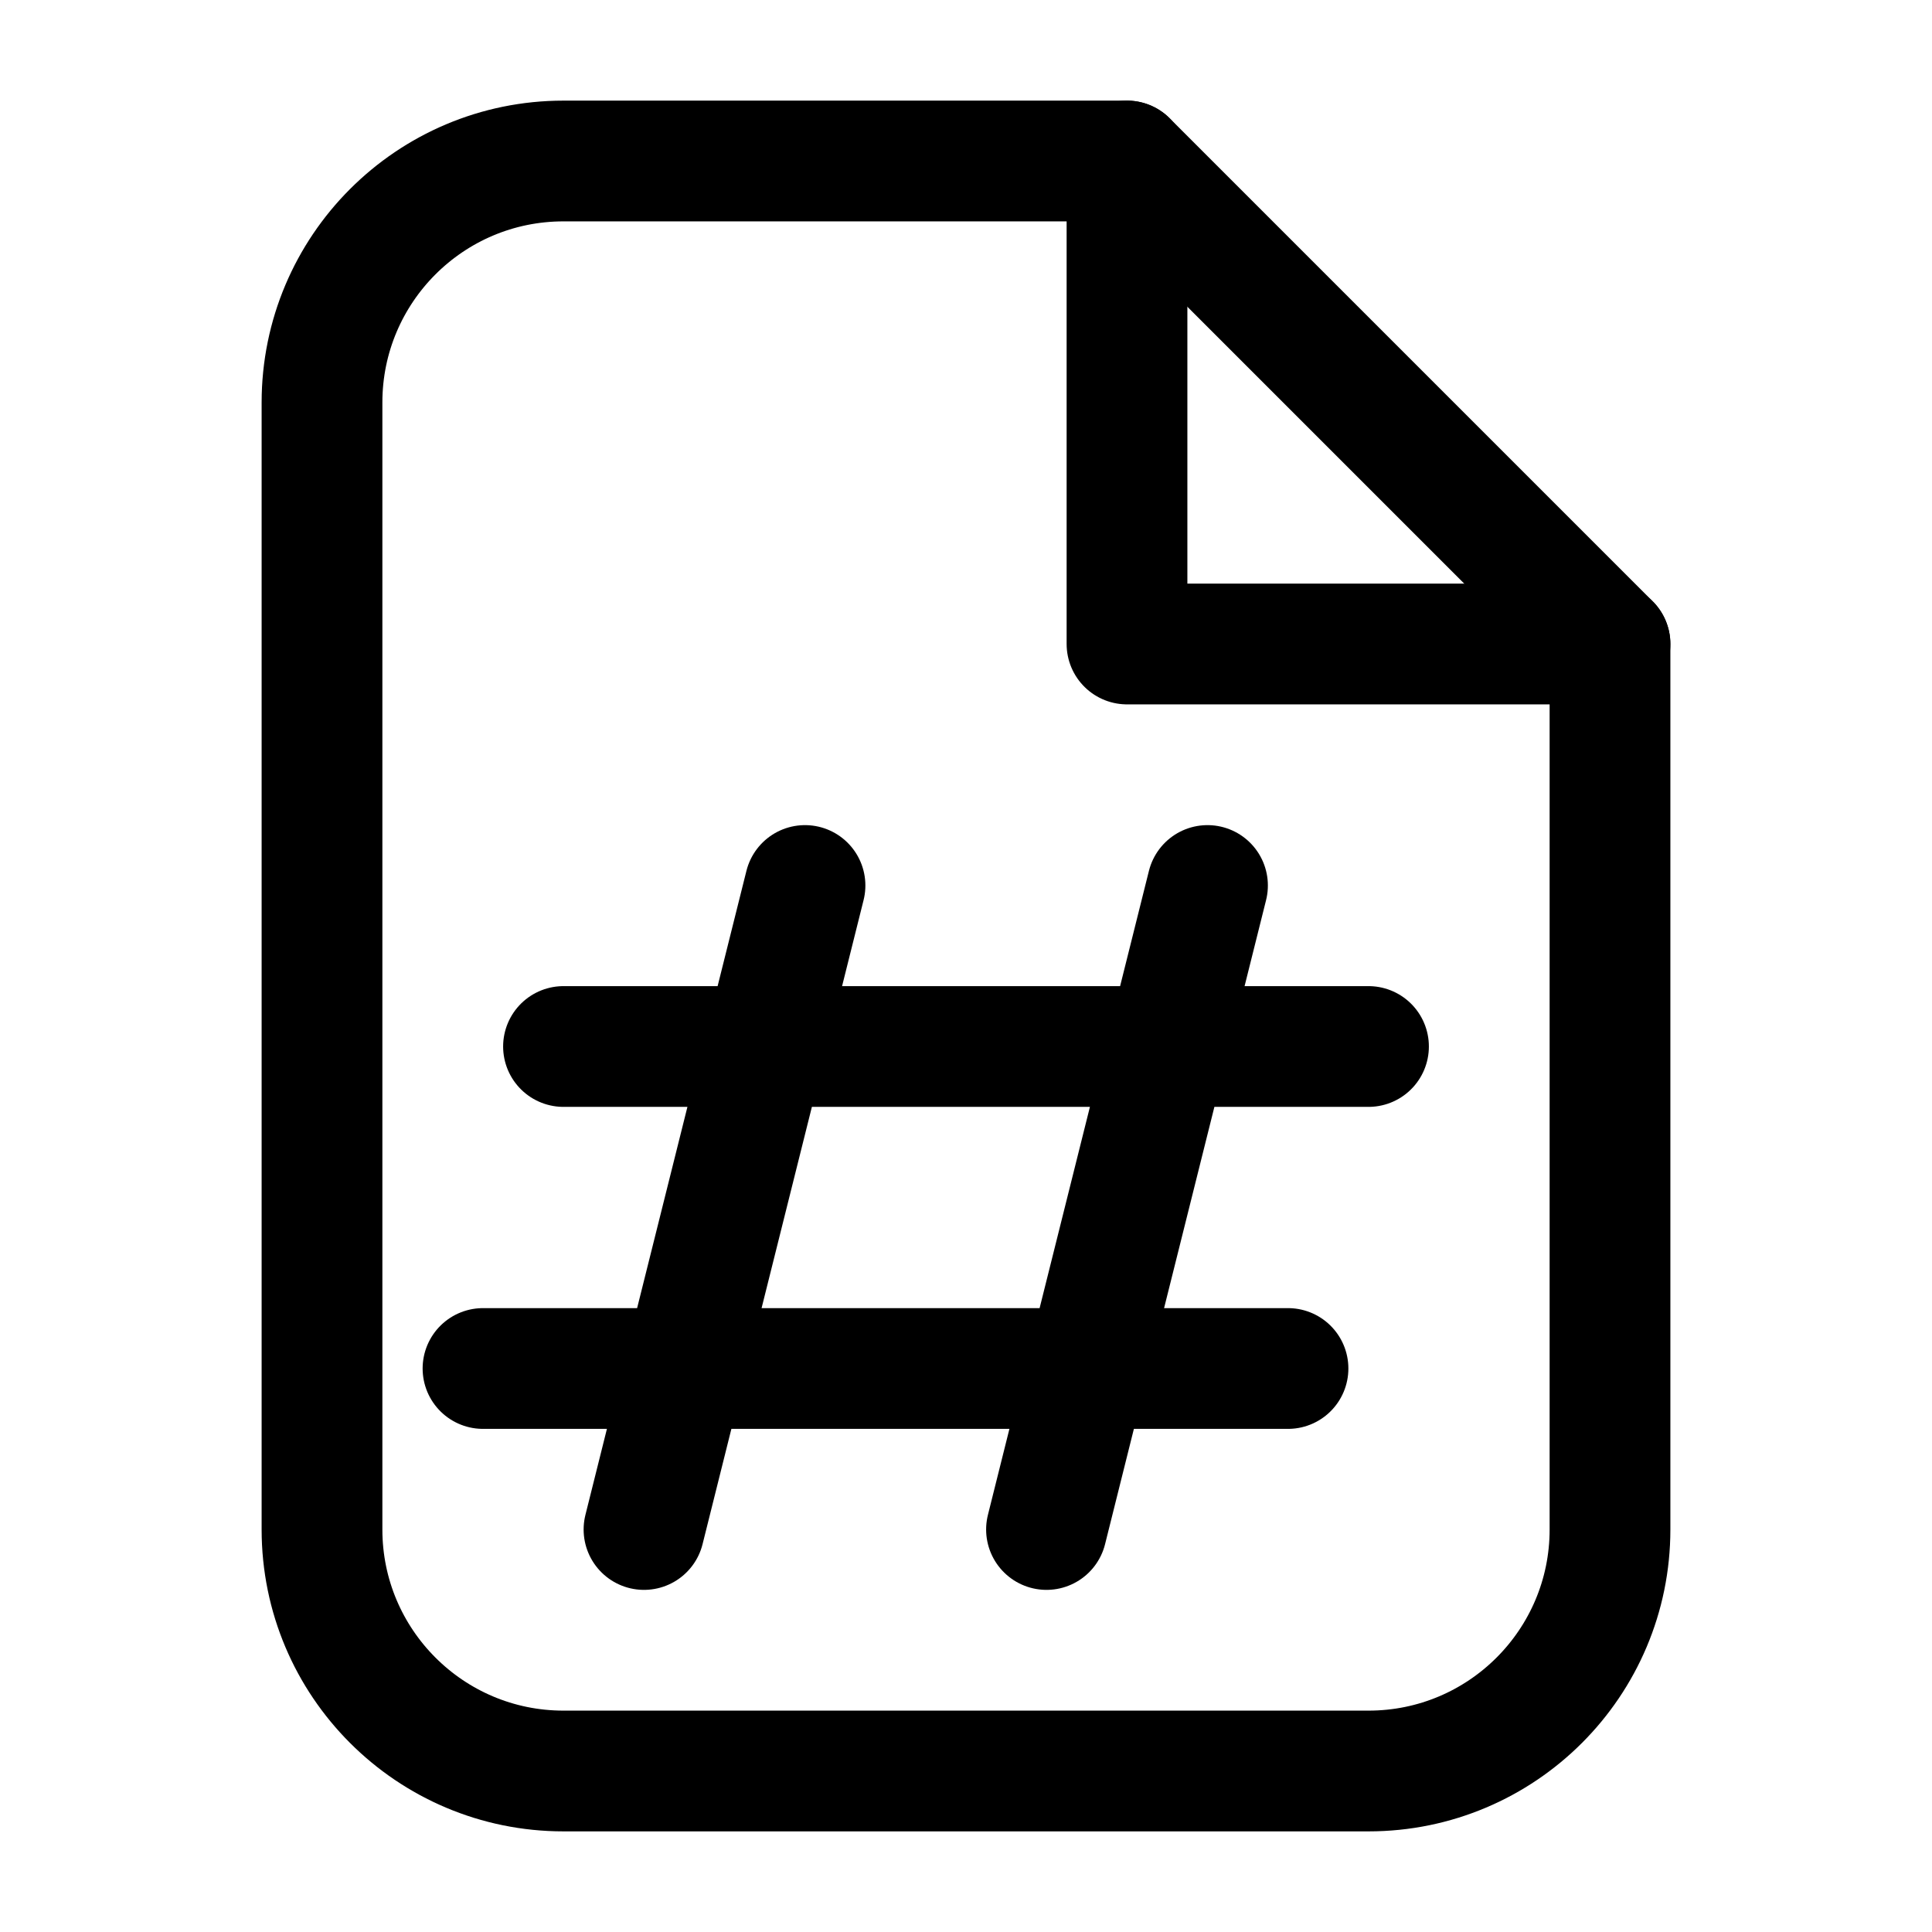
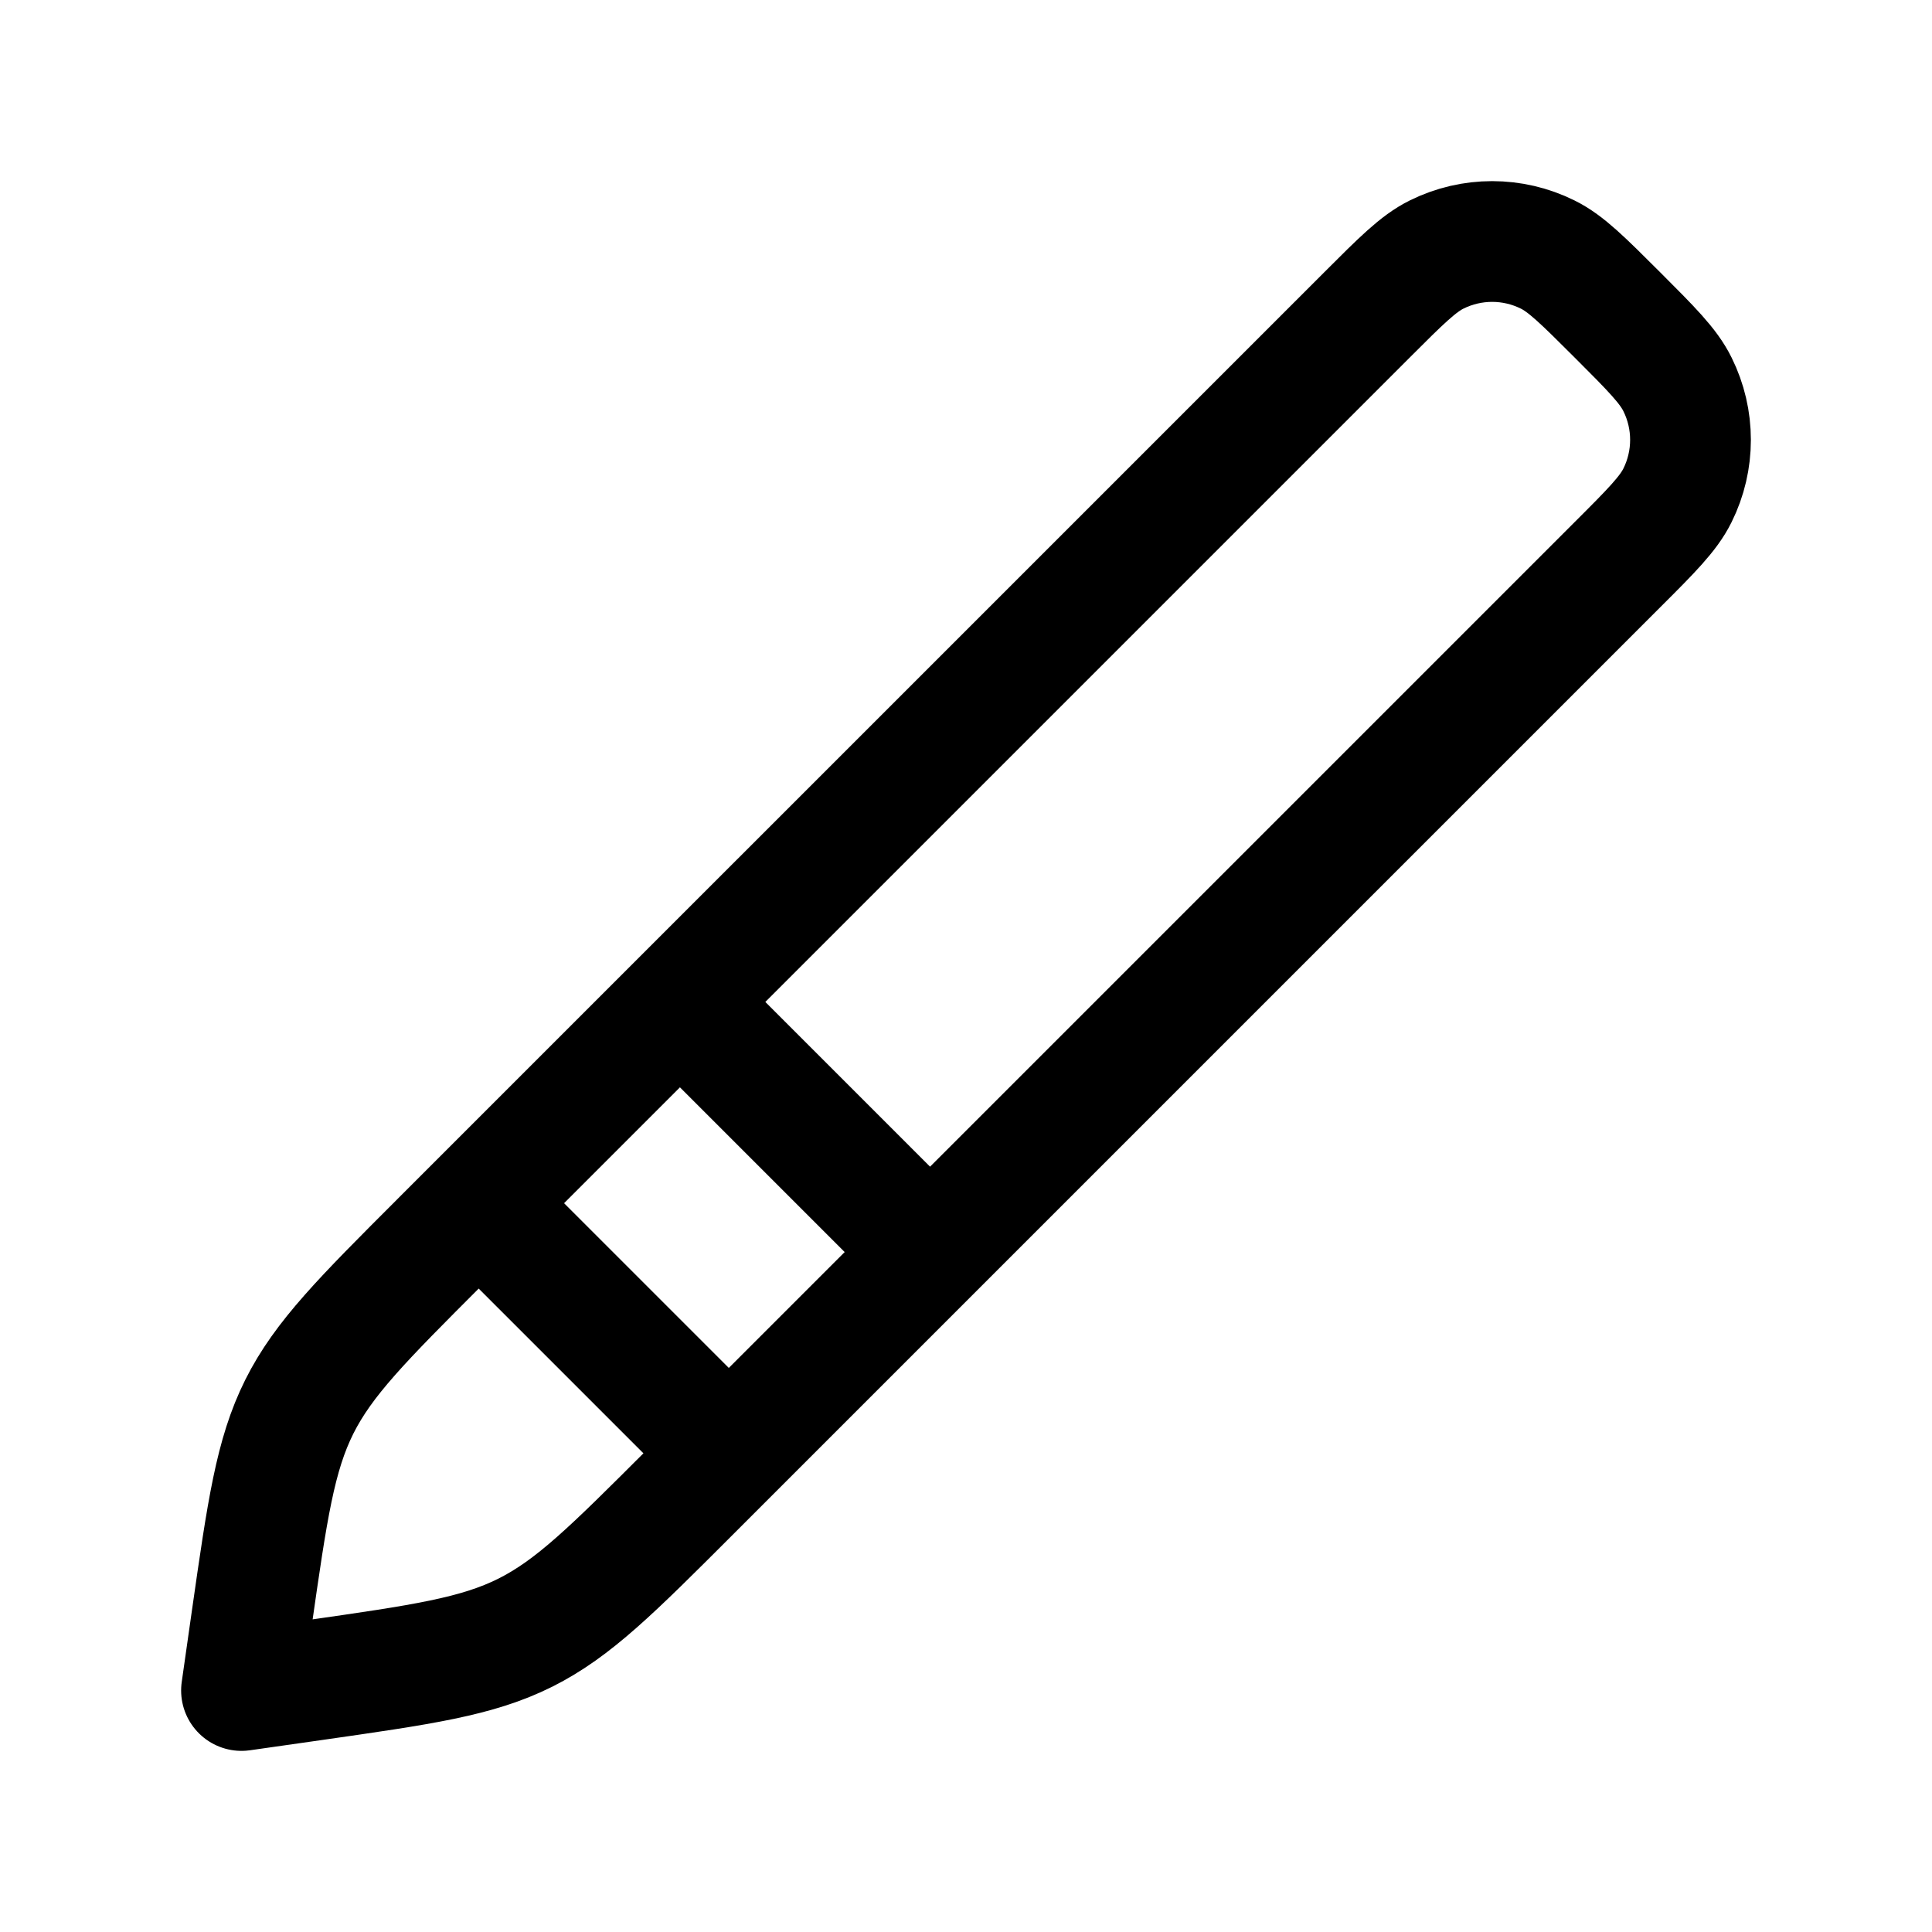
- <svg xmlns="http://www.w3.org/2000/svg" viewBox="0 0 24 24" fill="none" stroke="currentColor" stroke-width="1.5" stroke-linecap="round" stroke-linejoin="round">
-   <path d="M14 2H7a3 3 0 0 0-3 3v14a3 3 0 0 0 3 3h10a3 3 0 0 0 3-3V8l-6-6Z" />
-   <path d="M14 2v6h6M10 11l-2 8m7-8-2 8m-6-6h10M6 17h10" />
+ <svg xmlns="http://www.w3.org/2000/svg" width="1em" height="1em" viewBox="0 0 24 24" fill="none">
+   <path d="M3.891 20.873L3 21L3.127 20.109C3.321 18.754 3.418 18.076 3.718 17.475C4.019 16.874 4.503 16.39 5.471 15.422L16.983 3.91C17.406 3.487 17.618 3.275 17.846 3.162C18.281 2.946 18.791 2.946 19.226 3.162C19.455 3.275 19.666 3.487 20.09 3.91C20.514 4.334 20.725 4.545 20.838 4.774C21.054 5.209 21.054 5.719 20.838 6.154C20.725 6.382 20.514 6.594 20.09 7.017L8.578 18.529C7.61 19.497 7.126 19.981 6.525 20.282C5.924 20.582 5.246 20.679 3.891 20.873Z" stroke="currentColor" stroke-linecap="round" stroke-linejoin="round" stroke-width="1.5" />
+   <path d="M6 15L9 18M8.5 12.5L11.5 15.5" stroke="currentColor" stroke-linecap="round" stroke-linejoin="round" stroke-width="1.5" />
</svg>
